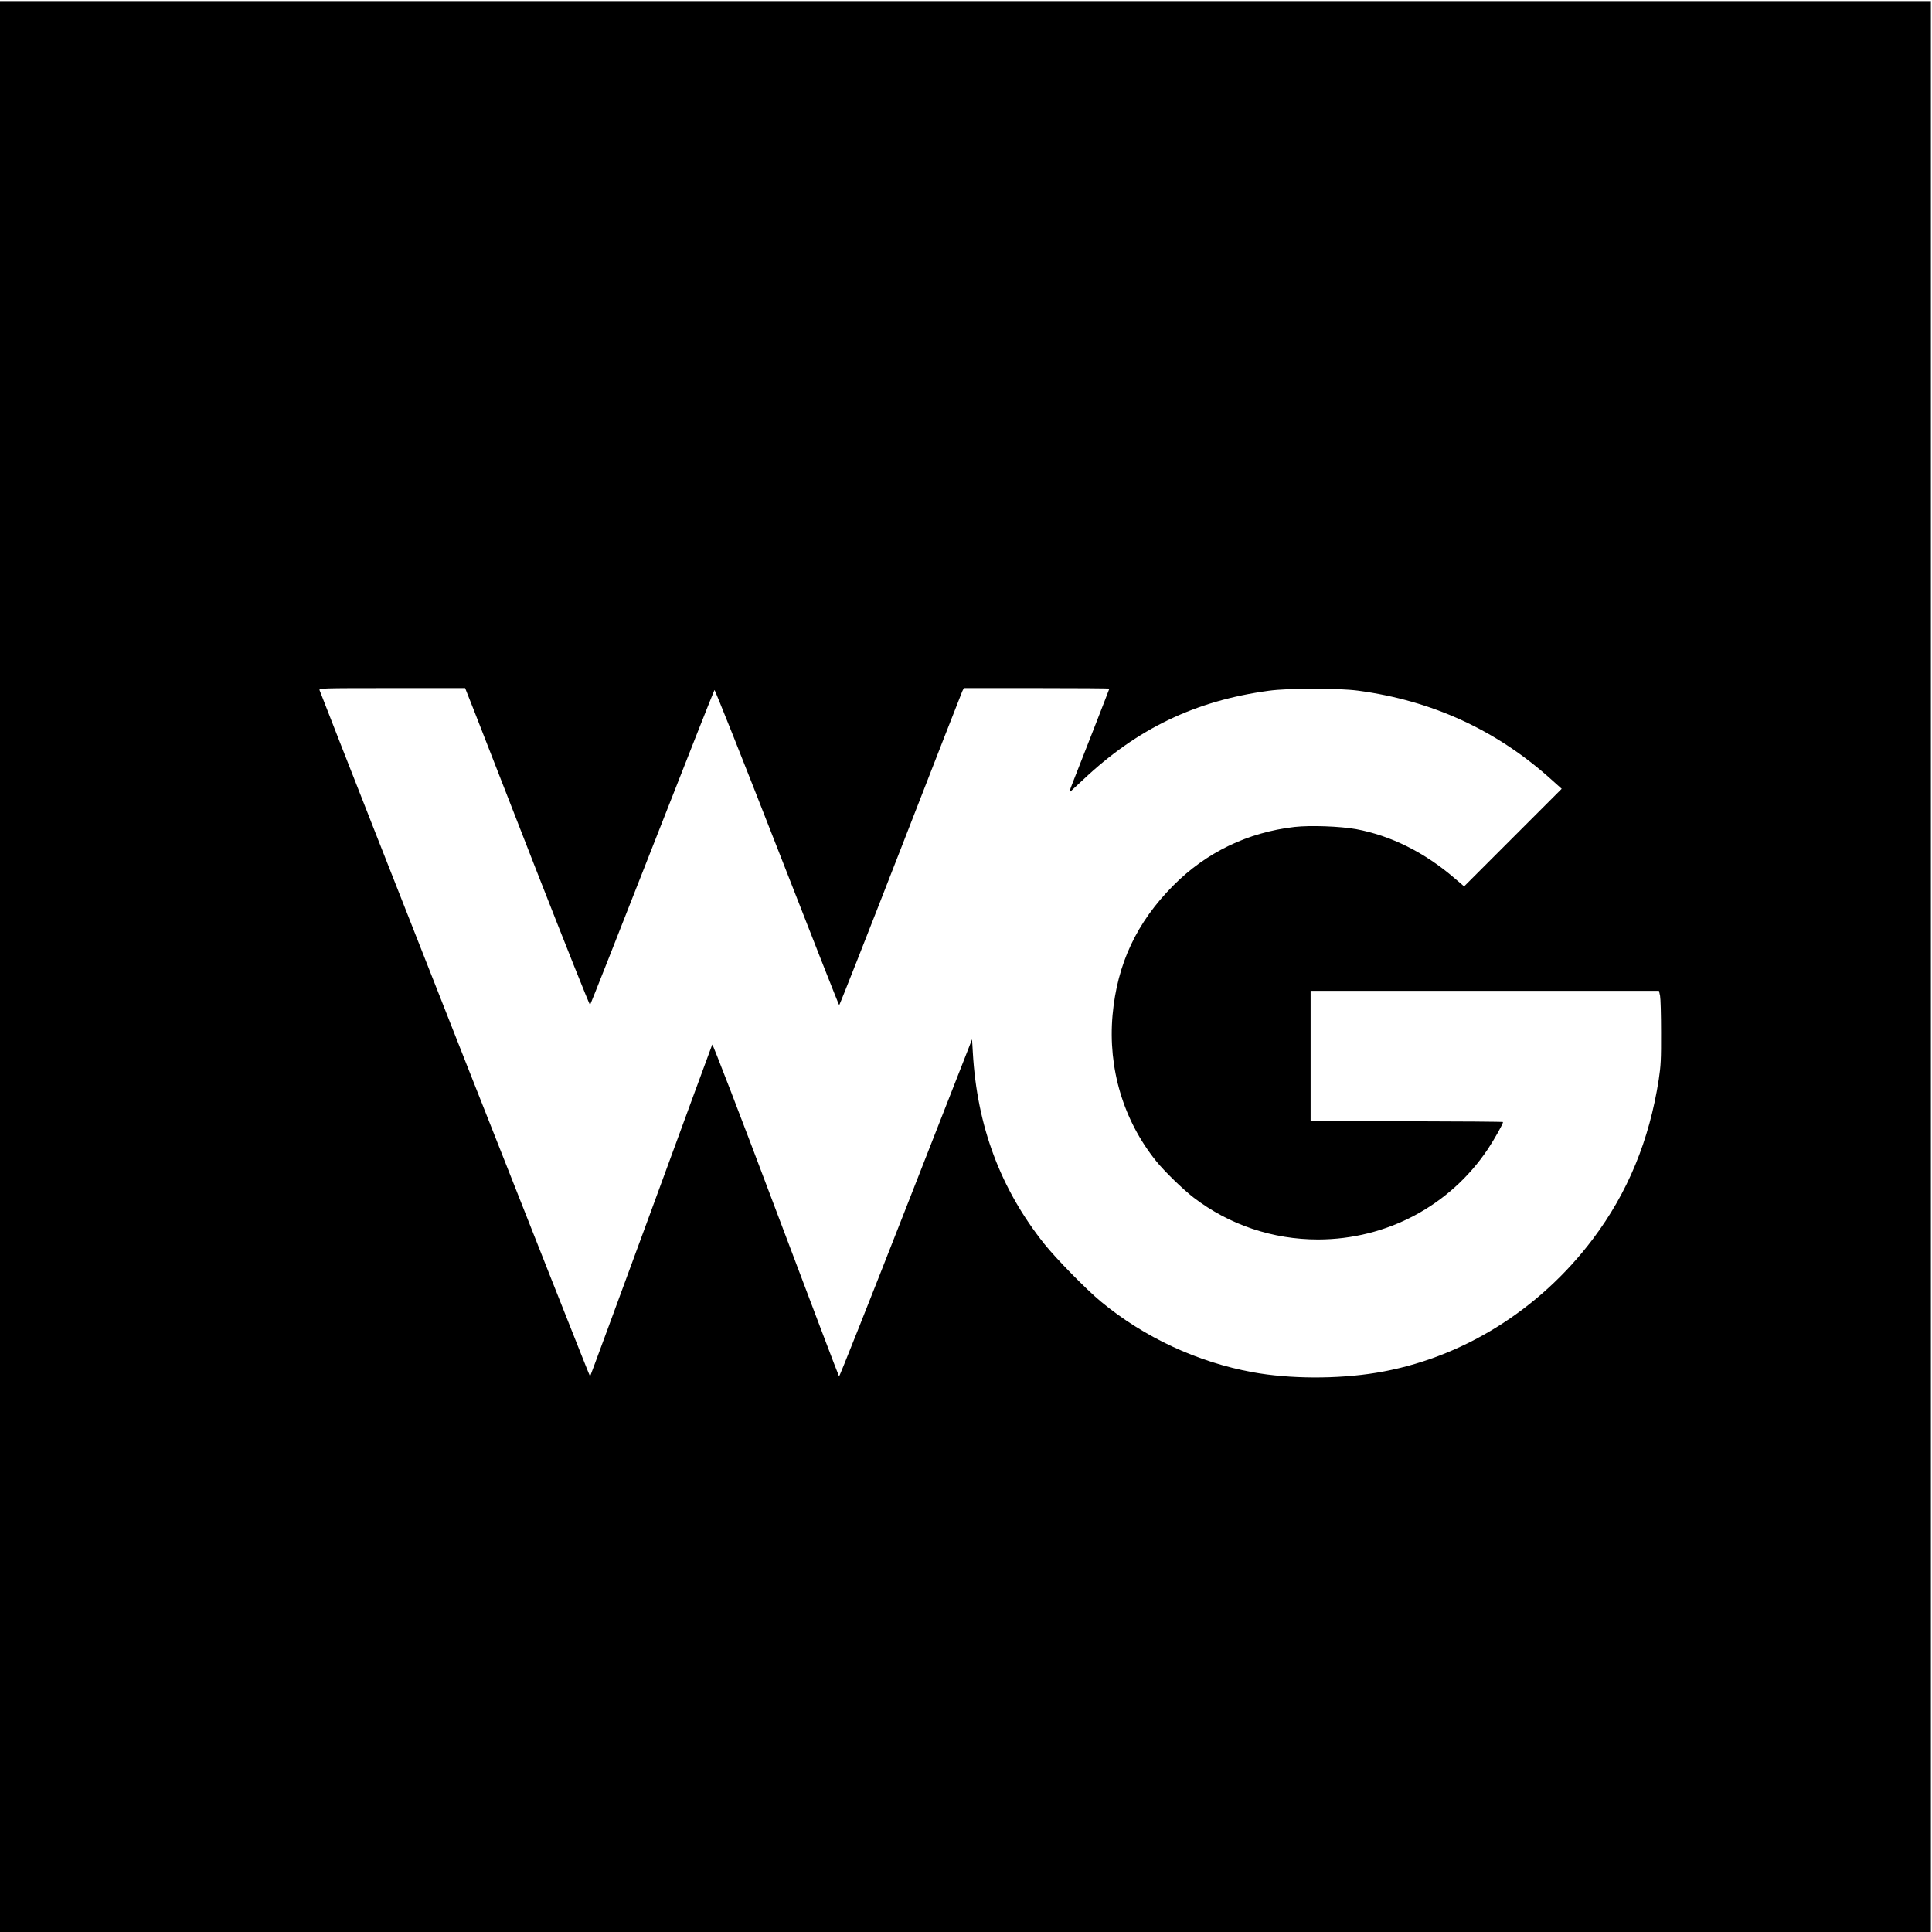
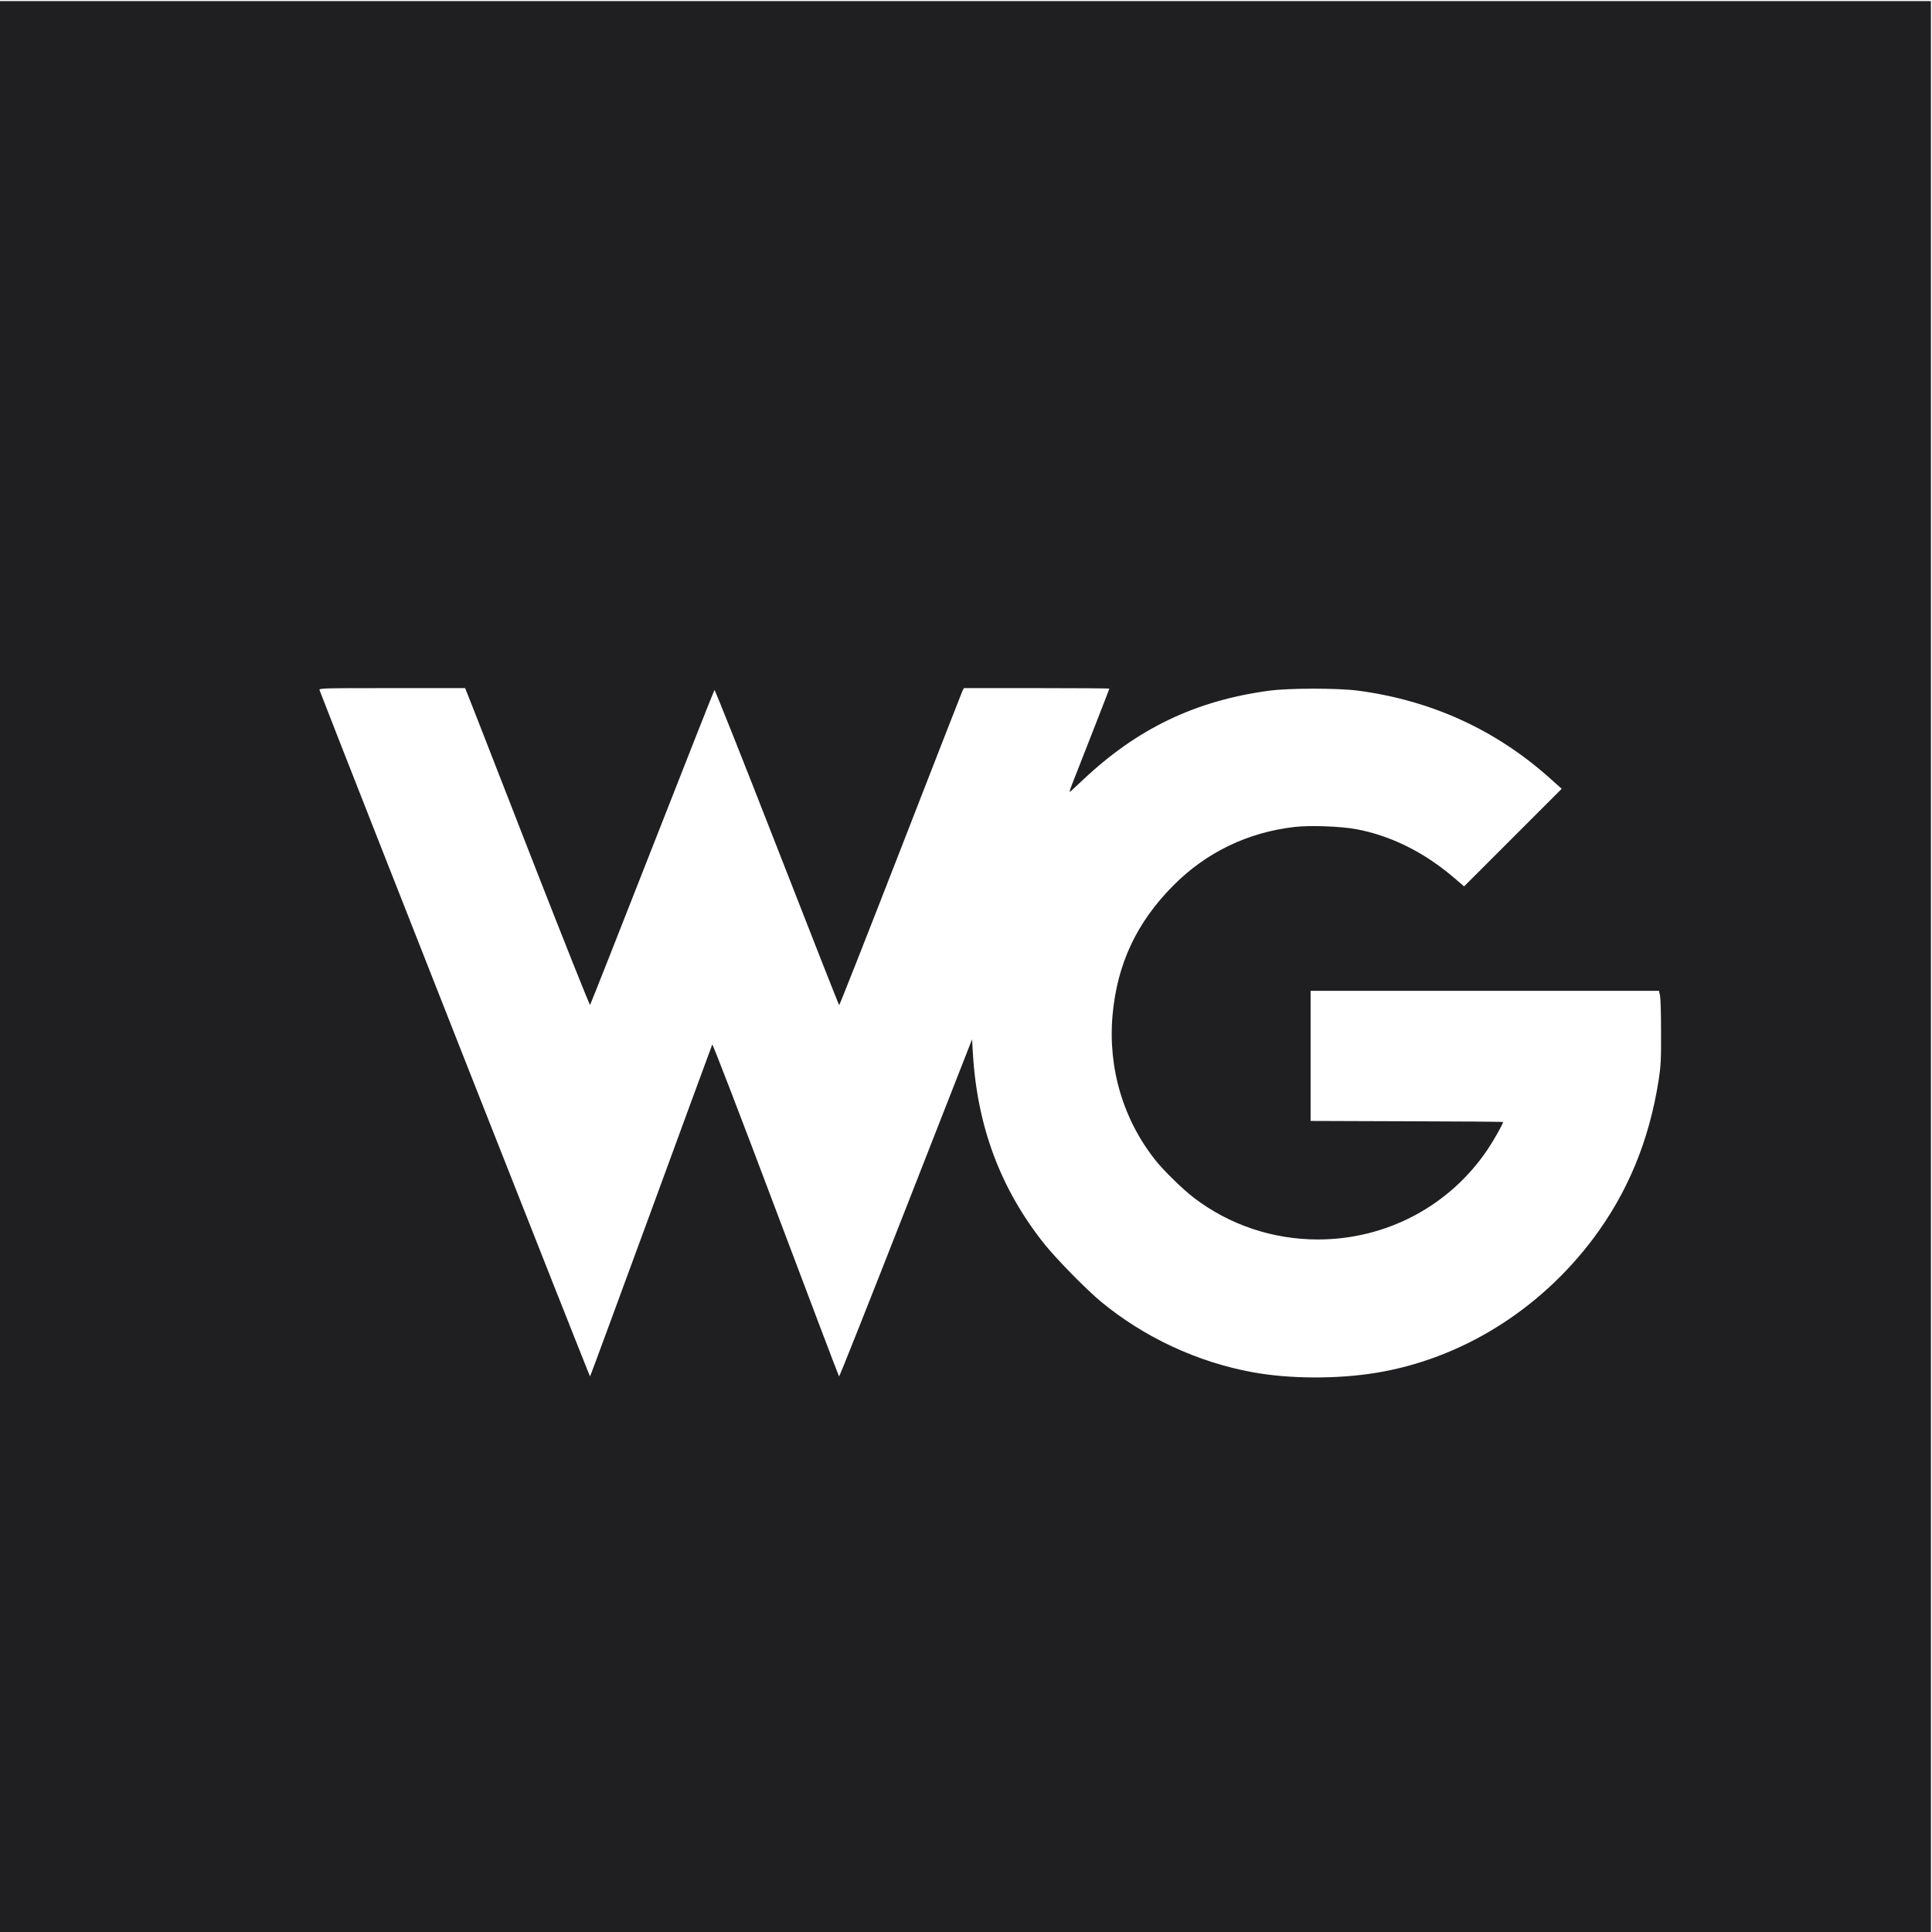
<svg xmlns="http://www.w3.org/2000/svg" version="1.0" width="1752pt" height="1752pt" viewBox="0 0 1752 1752" preserveAspectRatio="xMidYMid meet">
-   <g transform="translate(0,1752) scale(0.1,-0.1)" fill="#000000" stroke="none">
+   <g transform="translate(0,1752) scale(0.1,-0.1)" fill="#1F1F22" stroke="none">
    <path d="M0 8755 l0 -8755 8755 0 8755 0 0 8755 0 8755 -8755 0 -8755 0 0 -8755z m4298 2323 c43 -112 297 -760 562 -1441 266 -680 487 -1234 491 -1230 4 5 258 647 564 1428 306 781 560 1424 564 1428 4 4 259 -636 566 -1423 307 -787 561 -1433 565 -1435 3 -2 253 632 555 1408 302 777 555 1424 562 1440 l14 27 659 0 c363 0 660 -2 660 -5 0 -2 -66 -172 -146 -377 -80 -205 -164 -417 -185 -472 -33 -84 -35 -96 -18 -80 12 11 62 58 113 105 490 462 1017 715 1681 805 182 25 626 25 810 1 673 -90 1258 -359 1753 -806 l94 -84 -443 -443 -442 -442 -89 76 c-271 233 -575 384 -890 443 -145 26 -414 36 -558 20 -425 -49 -801 -230 -1100 -531 -333 -335 -509 -711 -551 -1175 -43 -483 98 -955 396 -1325 73 -91 245 -258 339 -330 324 -248 718 -380 1129 -380 623 1 1195 306 1539 819 59 89 138 229 138 246 0 3 -393 6 -872 7 l-873 3 0 590 0 590 1580 0 1579 0 10 -45 c5 -25 9 -173 9 -330 1 -247 -2 -304 -21 -430 -86 -552 -280 -1023 -596 -1444 -489 -650 -1198 -1089 -1966 -1215 -352 -58 -788 -56 -1120 5 -500 91 -986 317 -1377 641 -131 108 -409 392 -513 523 -398 500 -610 1068 -648 1735 l-7 120 -600 -1532 c-330 -842 -603 -1529 -606 -1525 -4 4 -262 685 -575 1515 -312 829 -571 1502 -575 1495 -3 -7 -253 -686 -554 -1508 -302 -822 -551 -1498 -554 -1502 -4 -5 -2168 5485 -2453 6223 -7 18 14 19 656 19 l664 0 80 -202z" />
  </g>
</svg>
